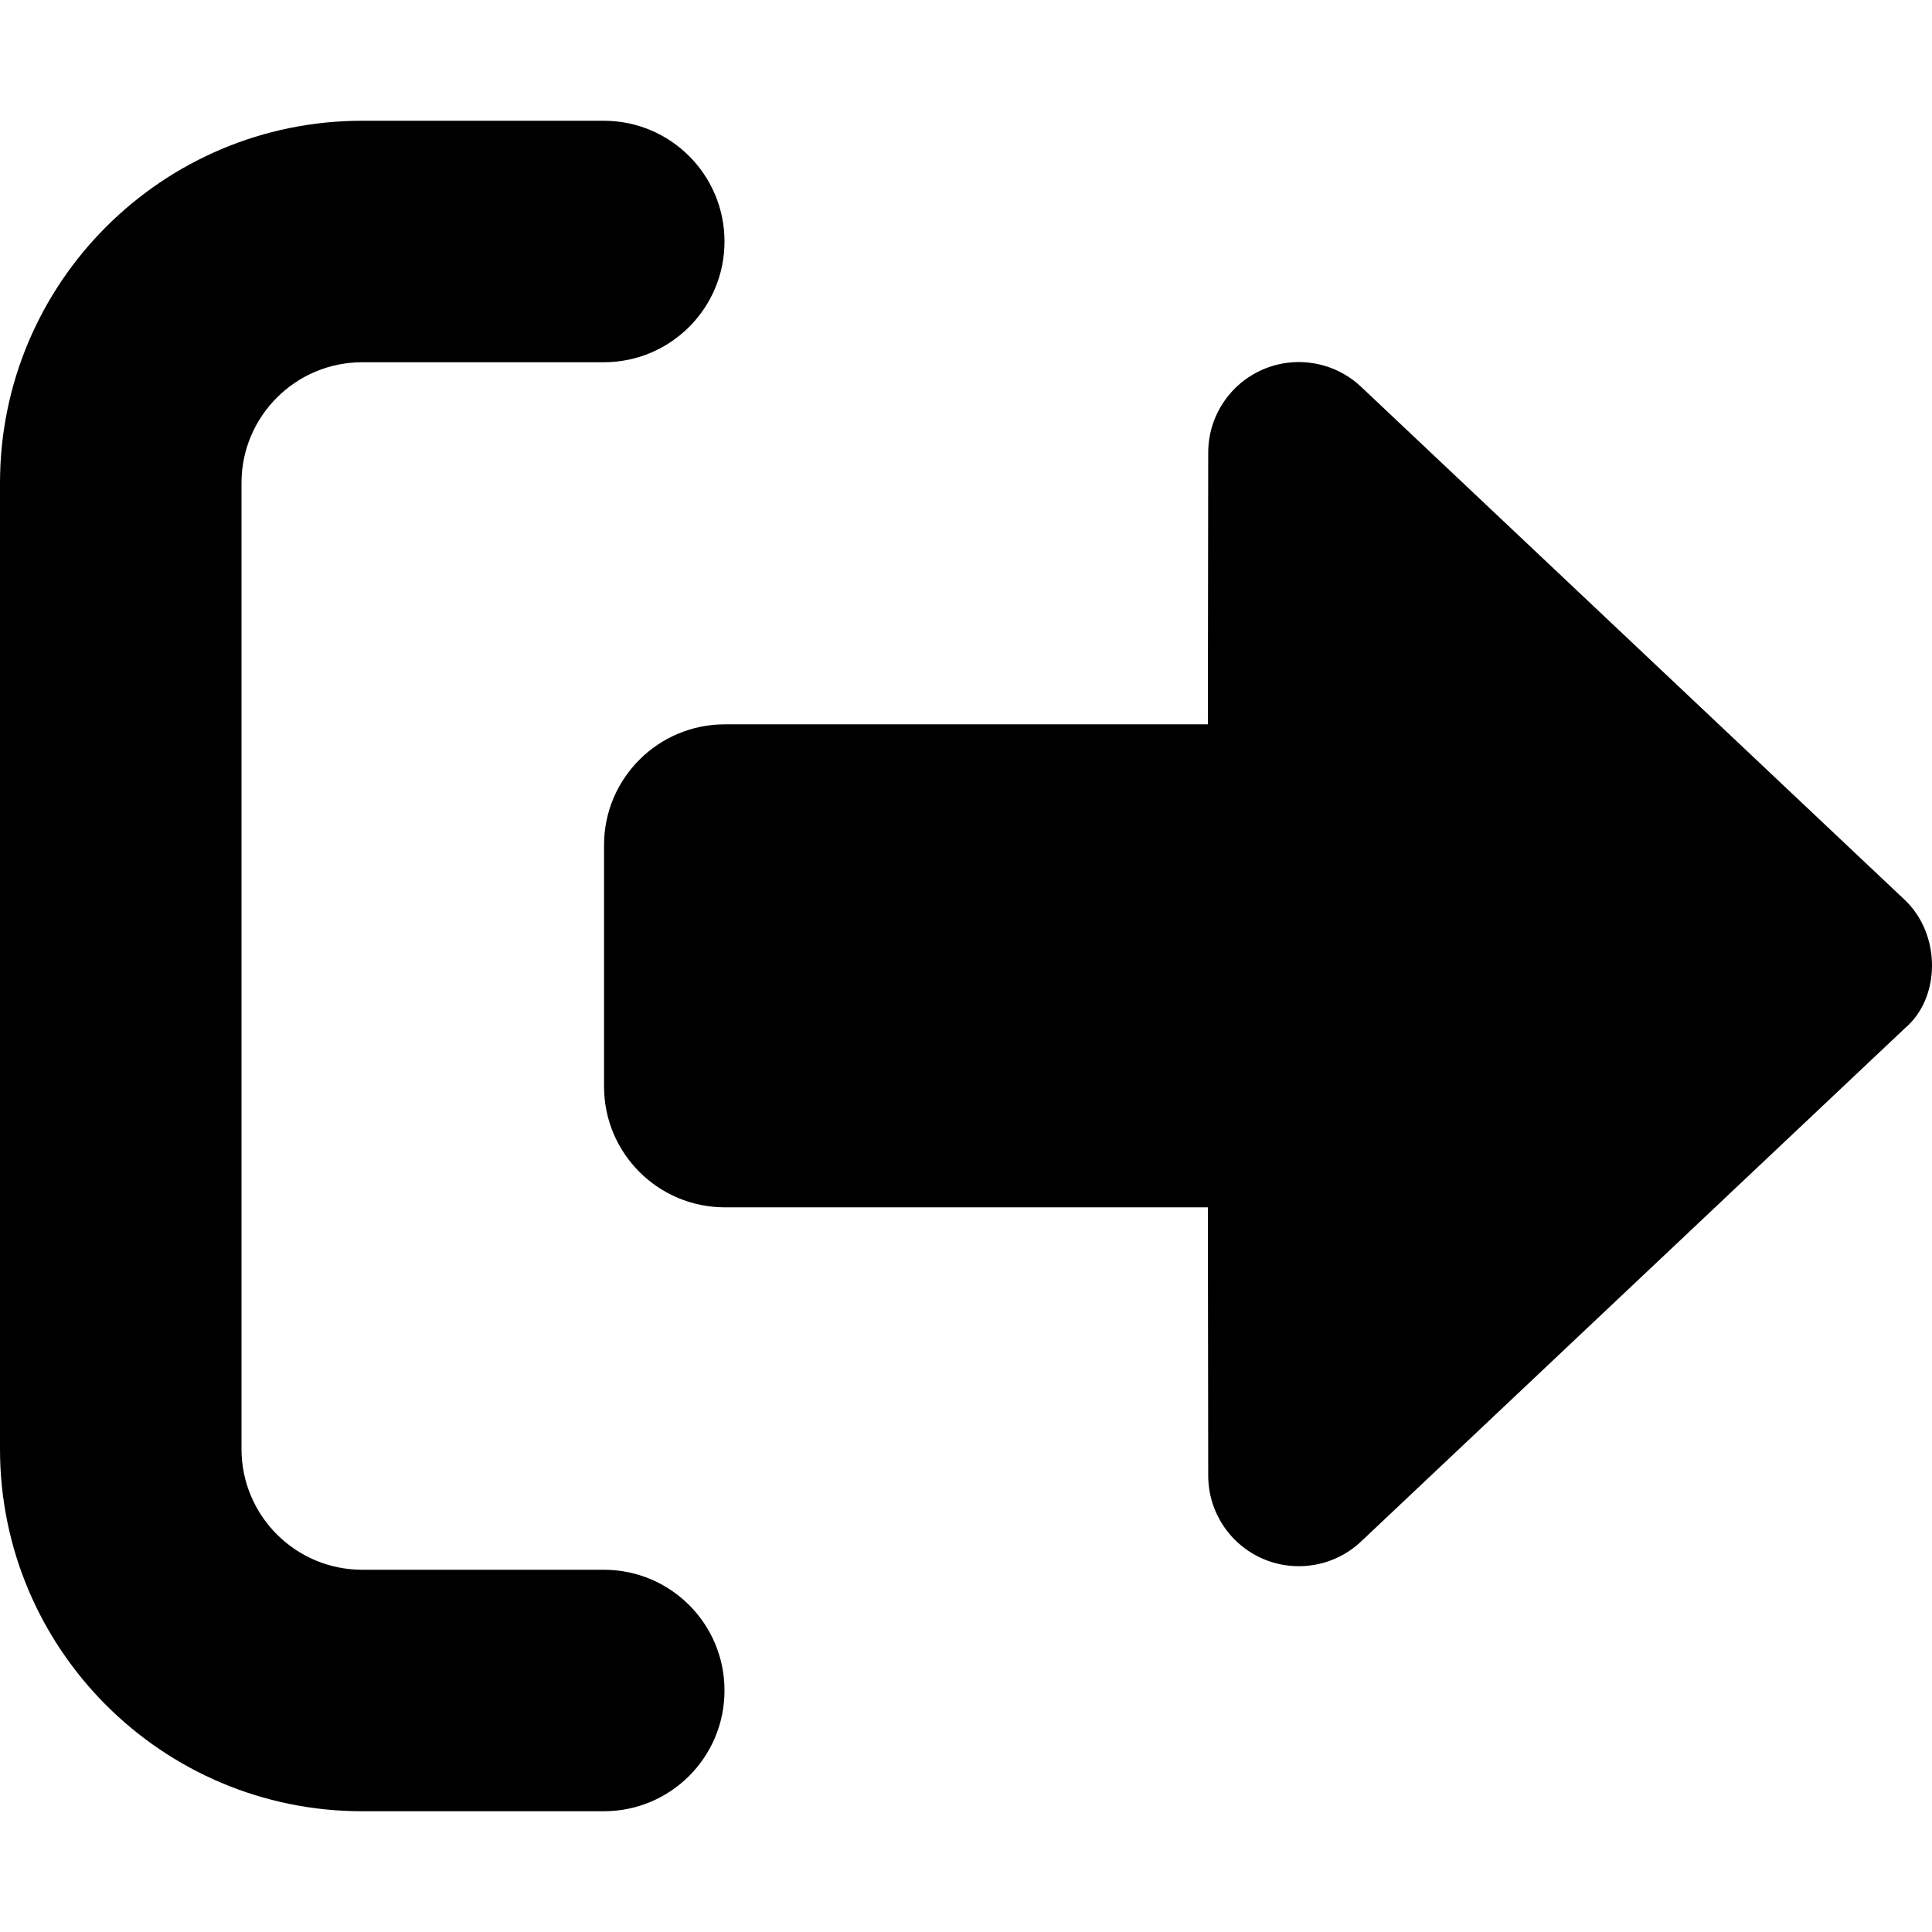
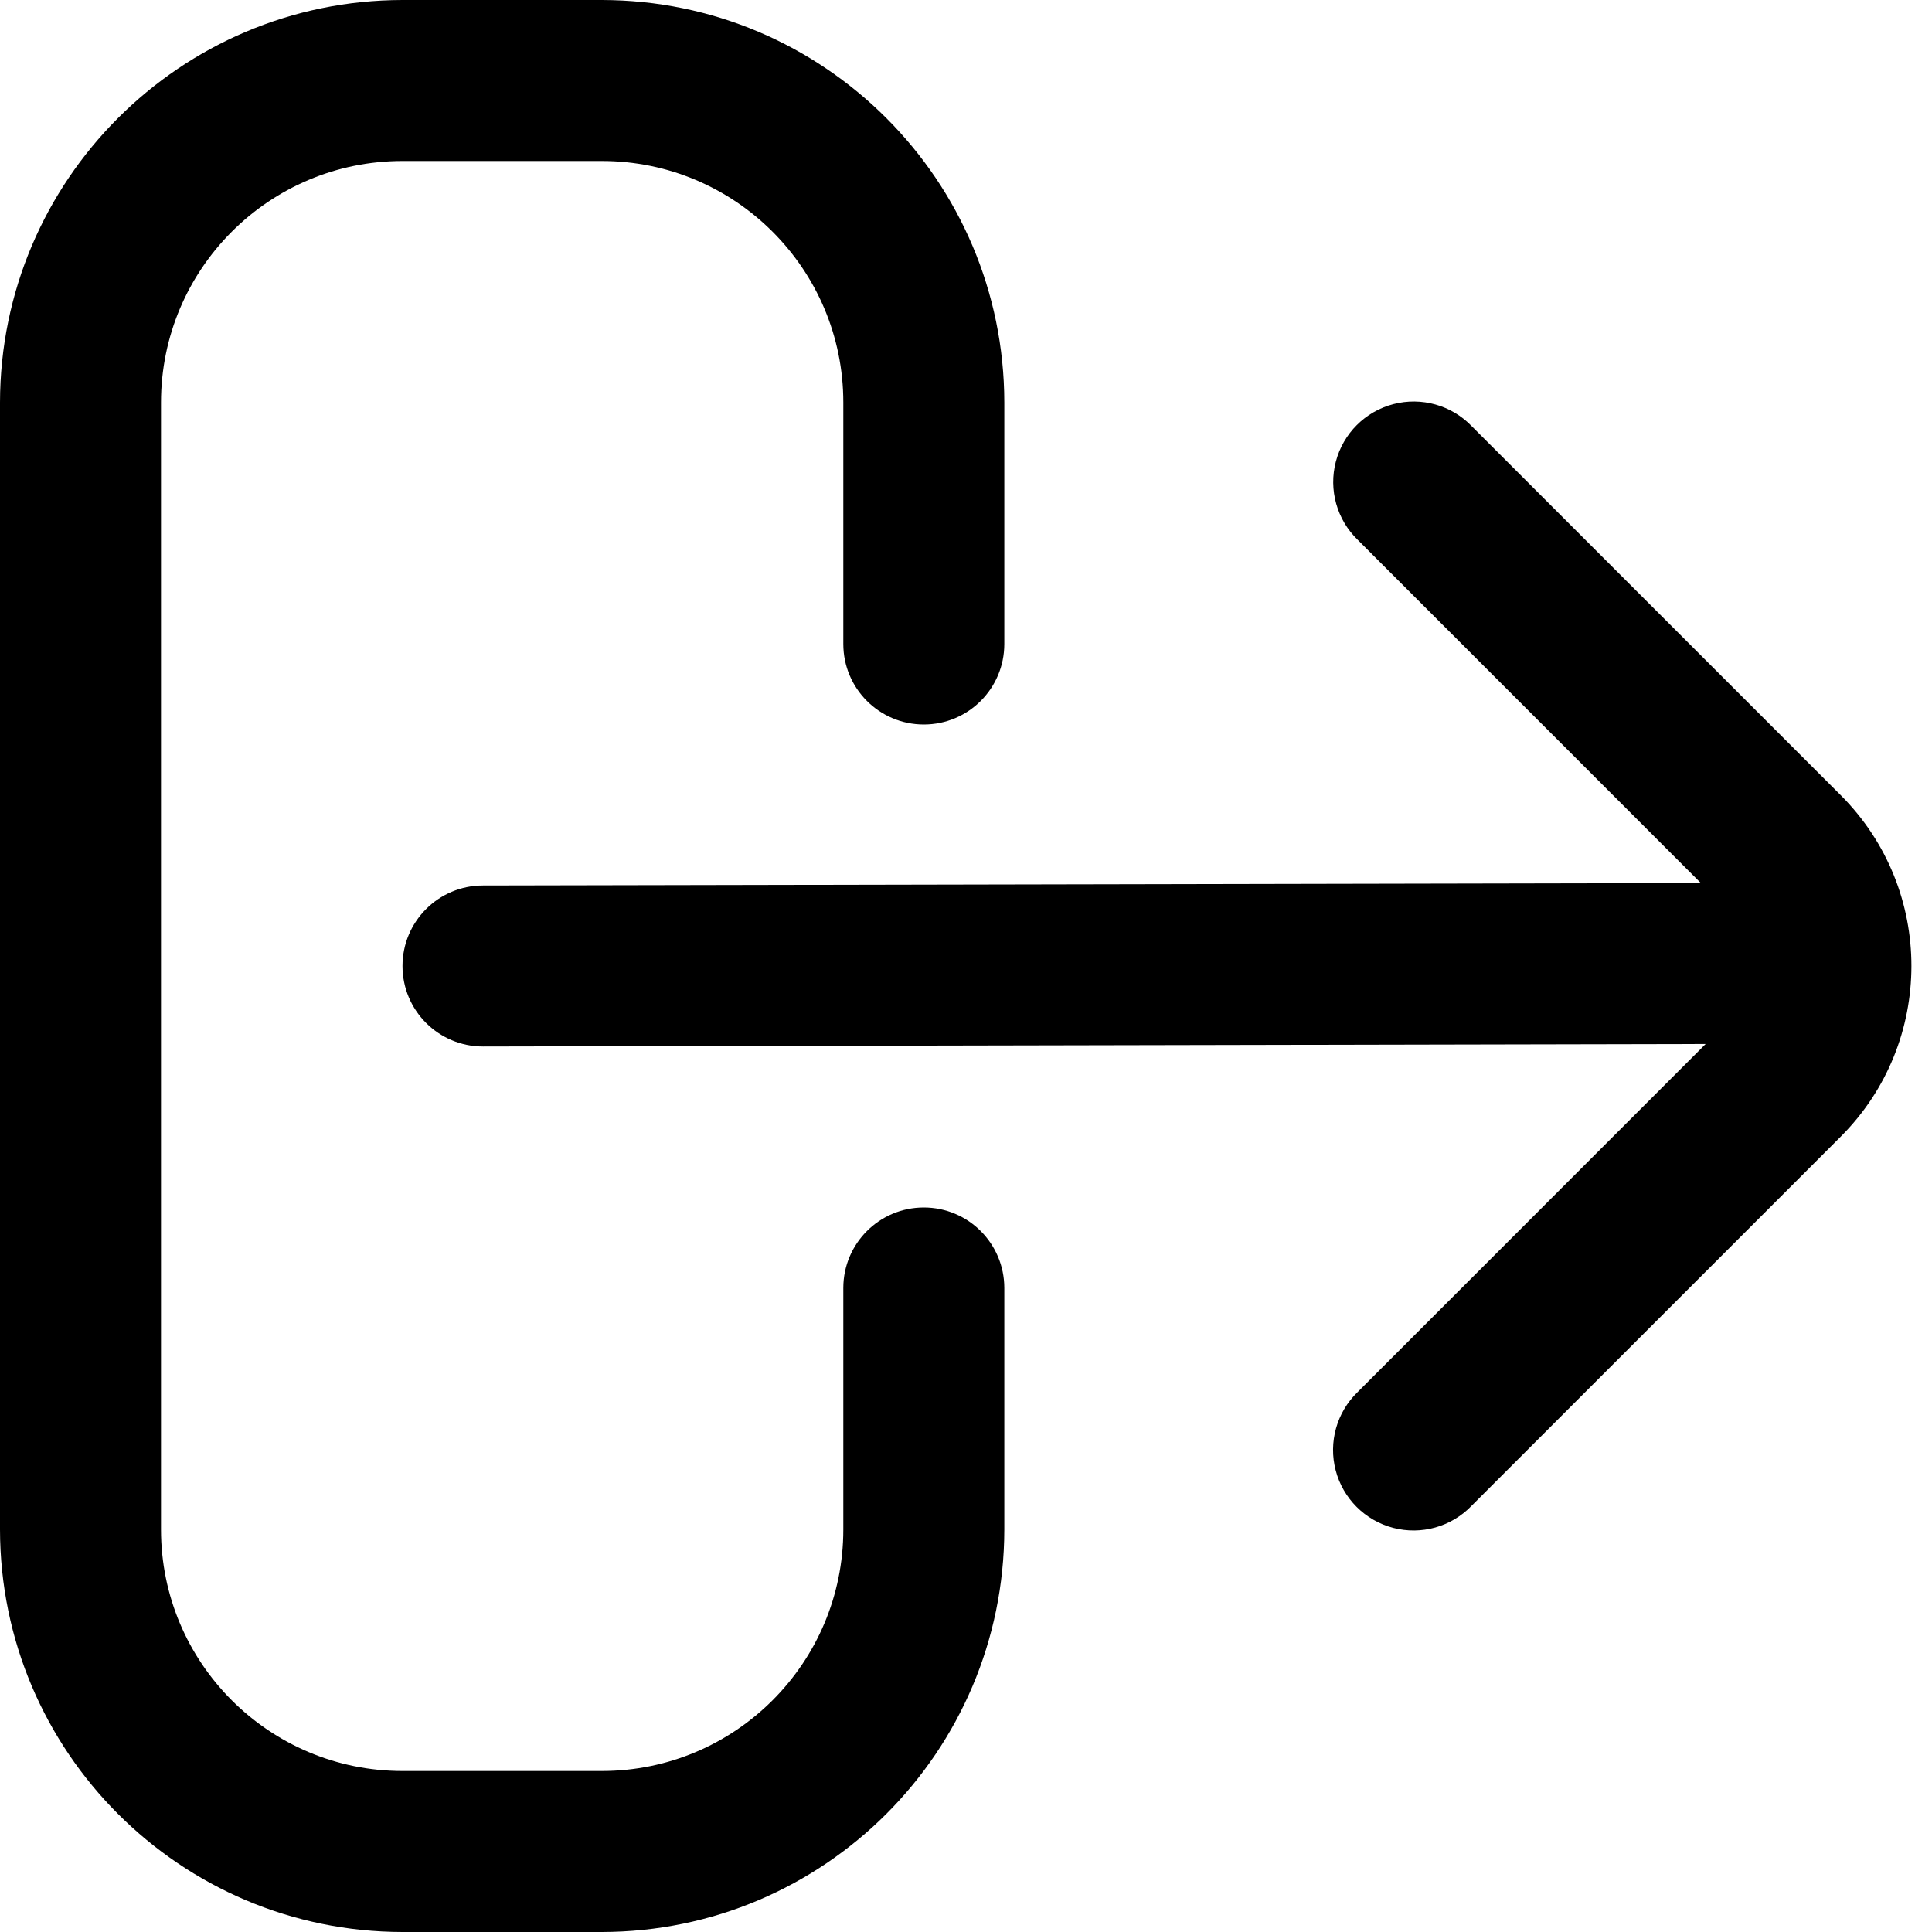
- <svg xmlns="http://www.w3.org/2000/svg" viewBox="0 0 512 512">
-   <path d="M96 480h64C177.7 480 192 465.7 192 448S177.7 416 160 416H96c-17.67 0-32-14.33-32-32V128c0-17.67 14.33-32 32-32h64C177.7 96 192 81.67 192 64S177.7 32 160 32H96C42.98 32 0 74.98 0 128v256C0 437 42.98 480 96 480zM504.8 238.5l-144.1-136c-6.975-6.578-17.2-8.375-26-4.594c-8.803 3.797-14.51 12.47-14.51 22.05l-.092 72l-128-.001c-17.69 0-32.02 14.33-32.02 32v64c0 17.67 14.34 32 32.02 32l128 .001l.092 71.1c0 9.578 5.707 18.25 14.51 22.05c8.803 3.781 19.03 1.984 26-4.594l144.1-136C514.4 264.4 514.4 247.6 504.8 238.5z" />
+ <svg xmlns="http://www.w3.org/2000/svg" id="Layer_1" data-name="Layer 1" viewBox="0 0 24 24" width="512" height="512">
+   <path d="M11.476,15a1,1,0,0,0-1,1v3a3,3,0,0,1-3,3H5a3,3,0,0,1-3-3V5A3,3,0,0,1,5,2H7.476a3,3,0,0,1,3,3V8a1,1,0,0,0,2,0V5a5.006,5.006,0,0,0-5-5H5A5.006,5.006,0,0,0,0,5V19a5.006,5.006,0,0,0,5,5H7.476a5.006,5.006,0,0,0,5-5V16A1,1,0,0,0,11.476,15Z" />
+   <path d="M22.867,9.879,18.281,5.293a1,1,0,1,0-1.414,1.414l4.262,4.263L6,11a1,1,0,0,0,0,2H6l15.188-.031-4.323,4.324a1,1,0,1,0,1.414,1.414l4.586-4.586A3,3,0,0,0,22.867,9.879Z" />
</svg>
